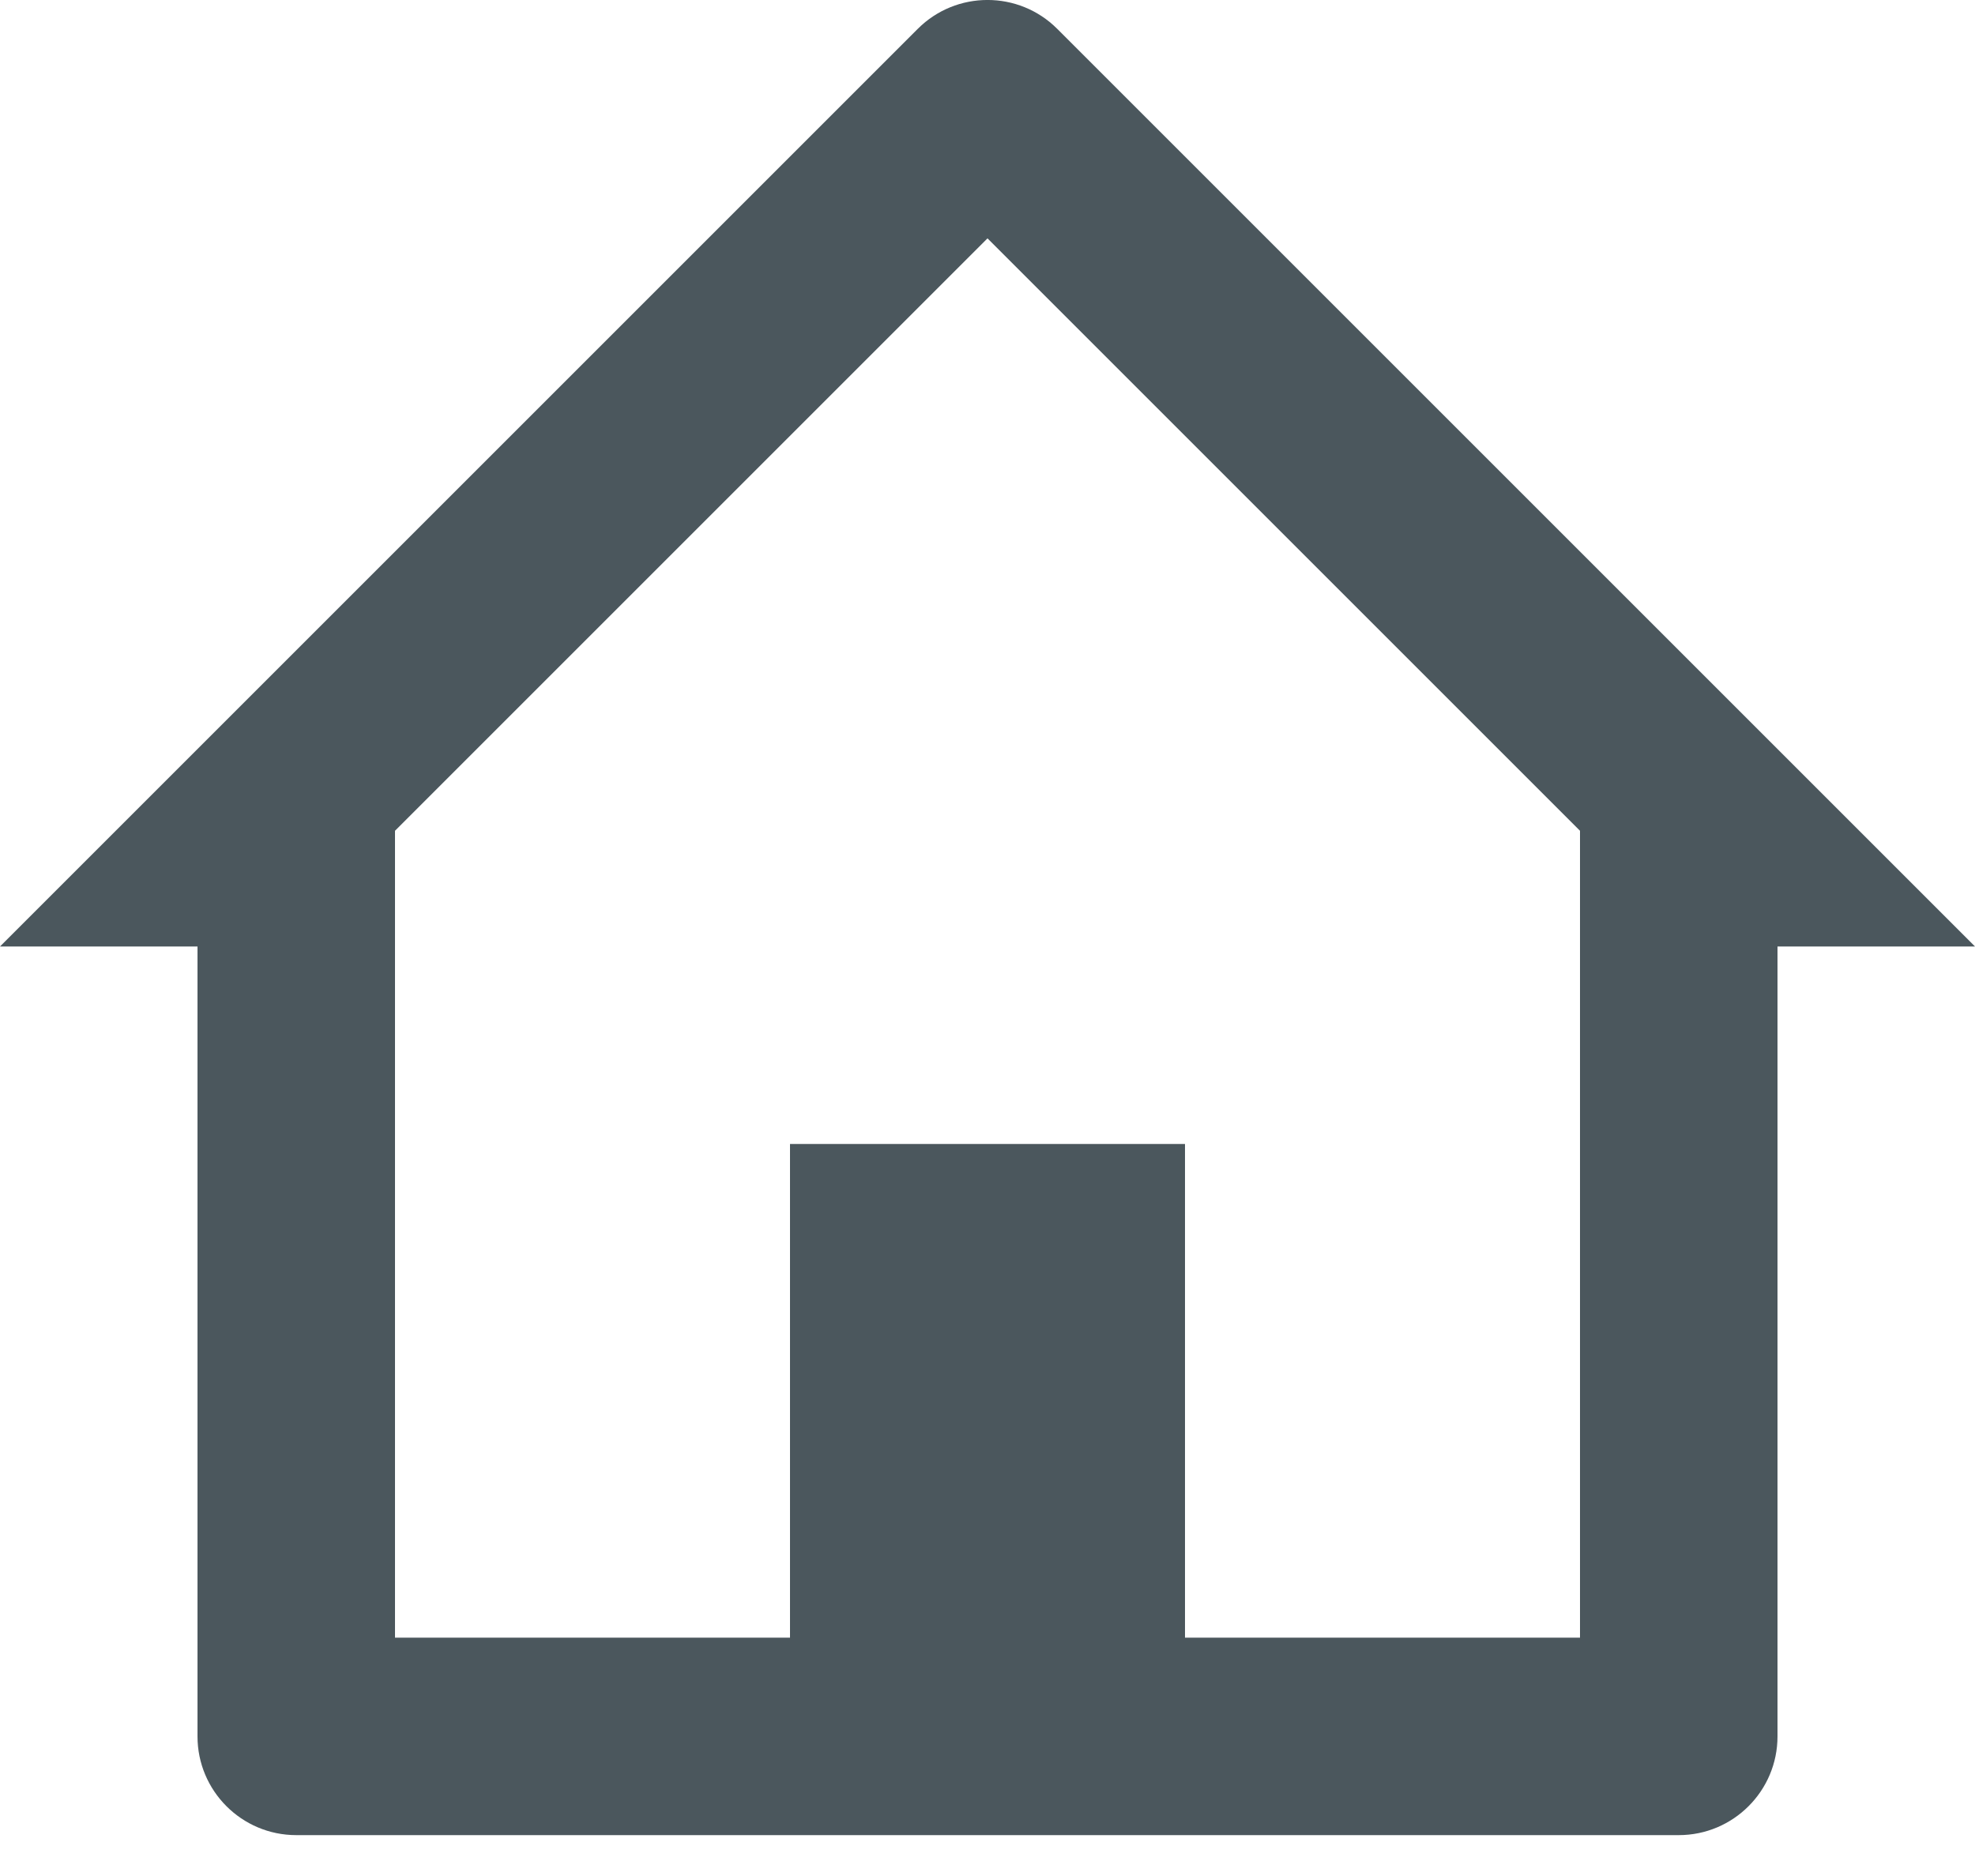
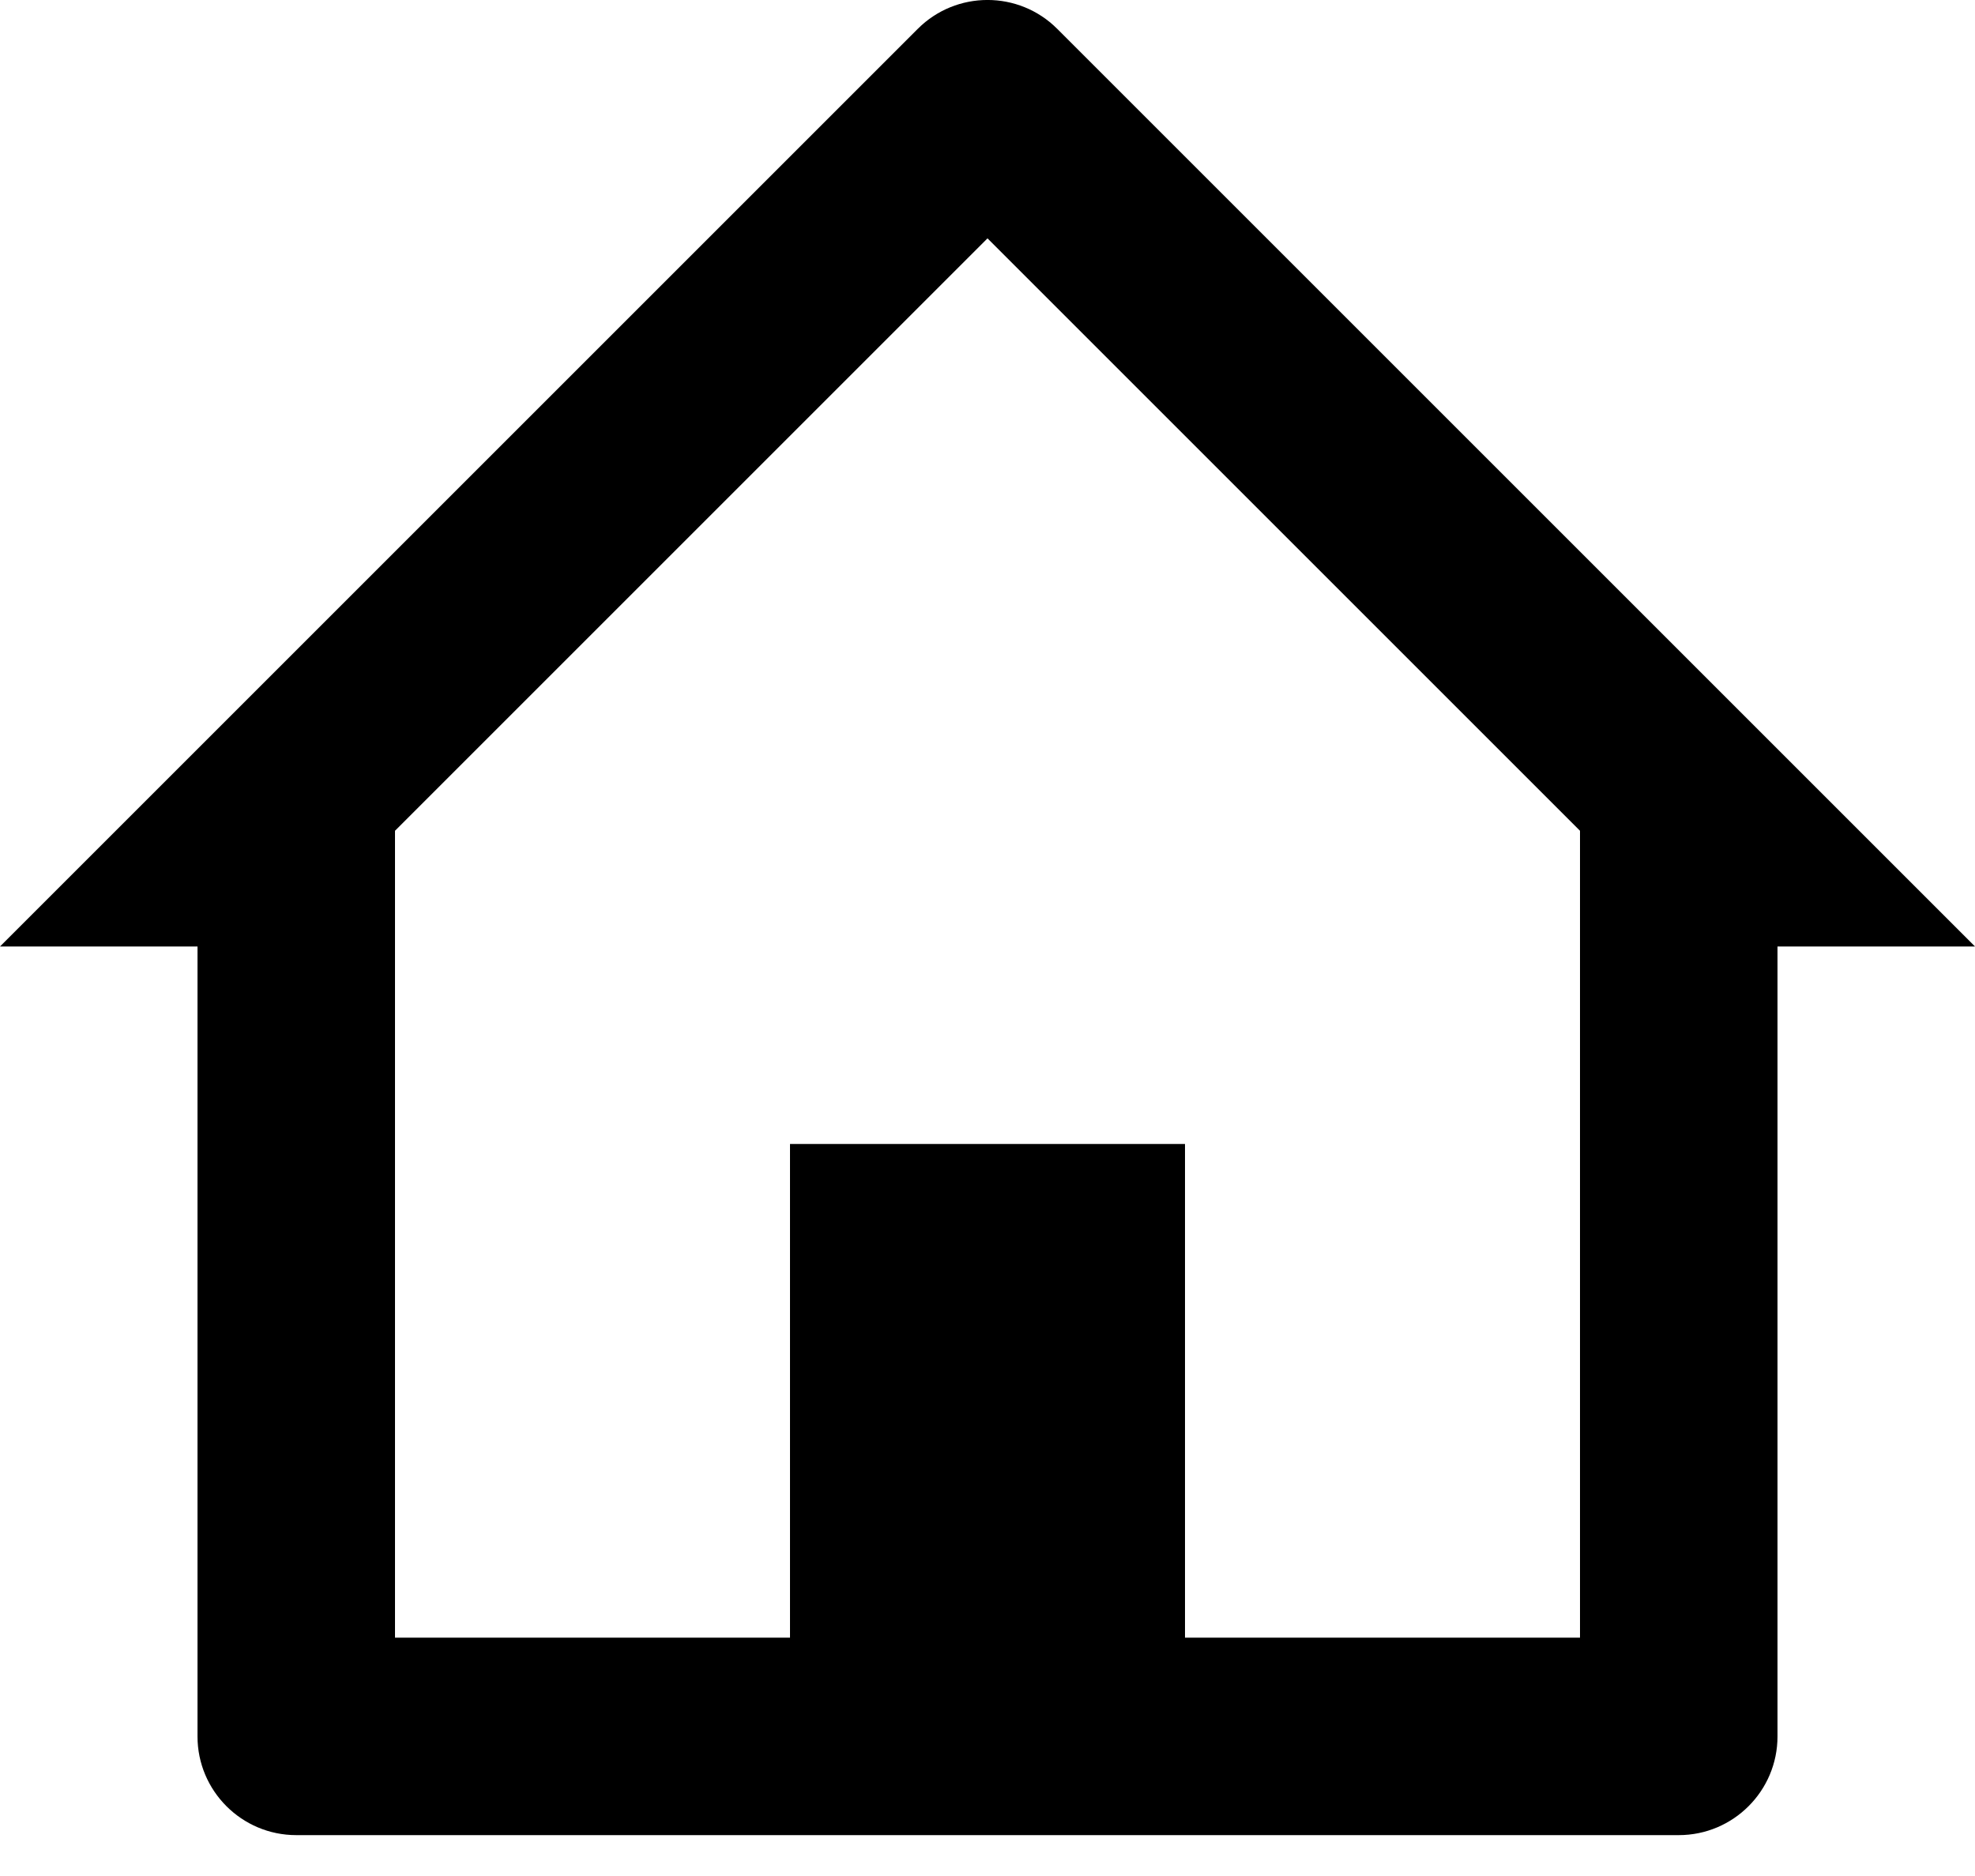
- <svg xmlns="http://www.w3.org/2000/svg" width="20" height="19" viewBox="0 0 20 19" fill="none">
-   <path fill-rule="evenodd" clip-rule="evenodd" d="M2 9.586H0L9.293 0.293C9.683 -0.098 10.317 -0.098 10.707 0.293L20 9.586H18V17.586C18 18.138 17.552 18.586 17 18.586H3C2.448 18.586 2 18.138 2 17.586V9.586ZM4 16.586H8V11.586H12V16.586H16V8.414L10 2.414L4 8.414V16.586Z" fill="#1F2E35" fill-opacity="0.8" />
+ <svg xmlns="http://www.w3.org/2000/svg" width="20" height="19" viewBox="0 0 20 19">
+   <path fill-rule="evenodd" clip-rule="evenodd" d="M2 9.586H0L9.293 0.293C9.683 -0.098 10.317 -0.098 10.707 0.293L20 9.586H18V17.586C18 18.138 17.552 18.586 17 18.586H3C2.448 18.586 2 18.138 2 17.586V9.586ZM4 16.586H8V11.586H12V16.586H16V8.414L10 2.414L4 8.414V16.586Z" />
</svg>
